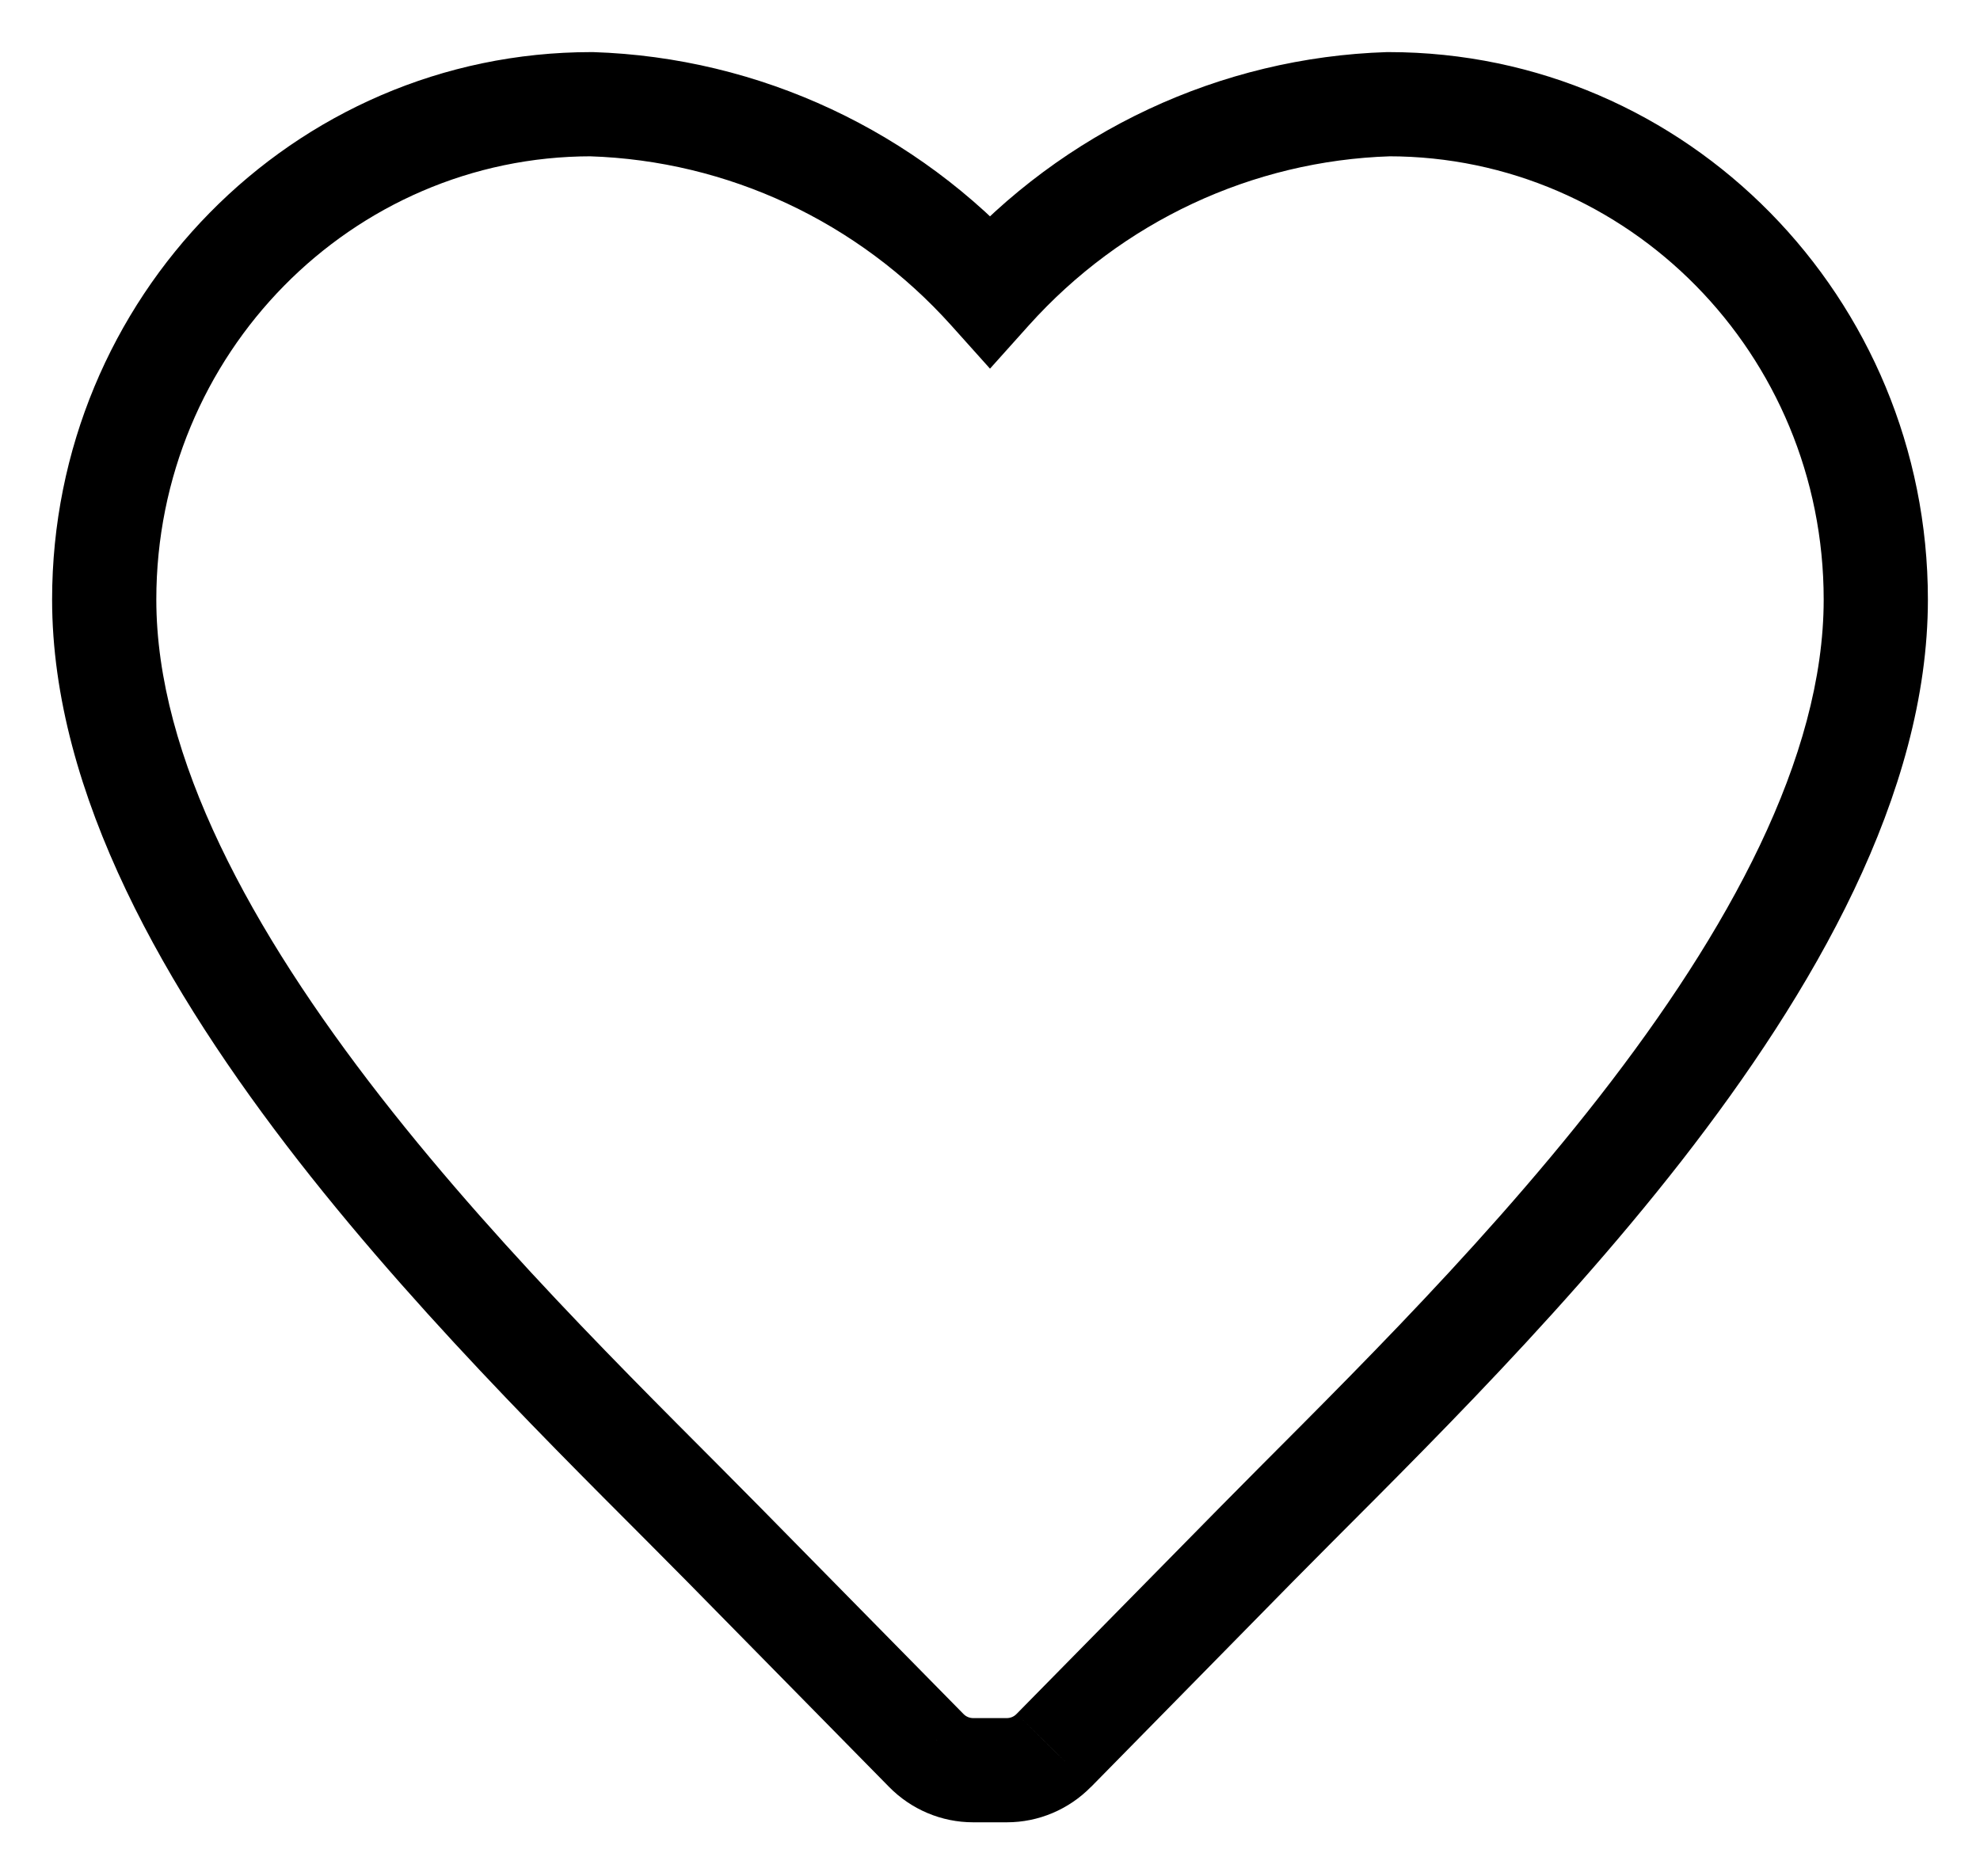
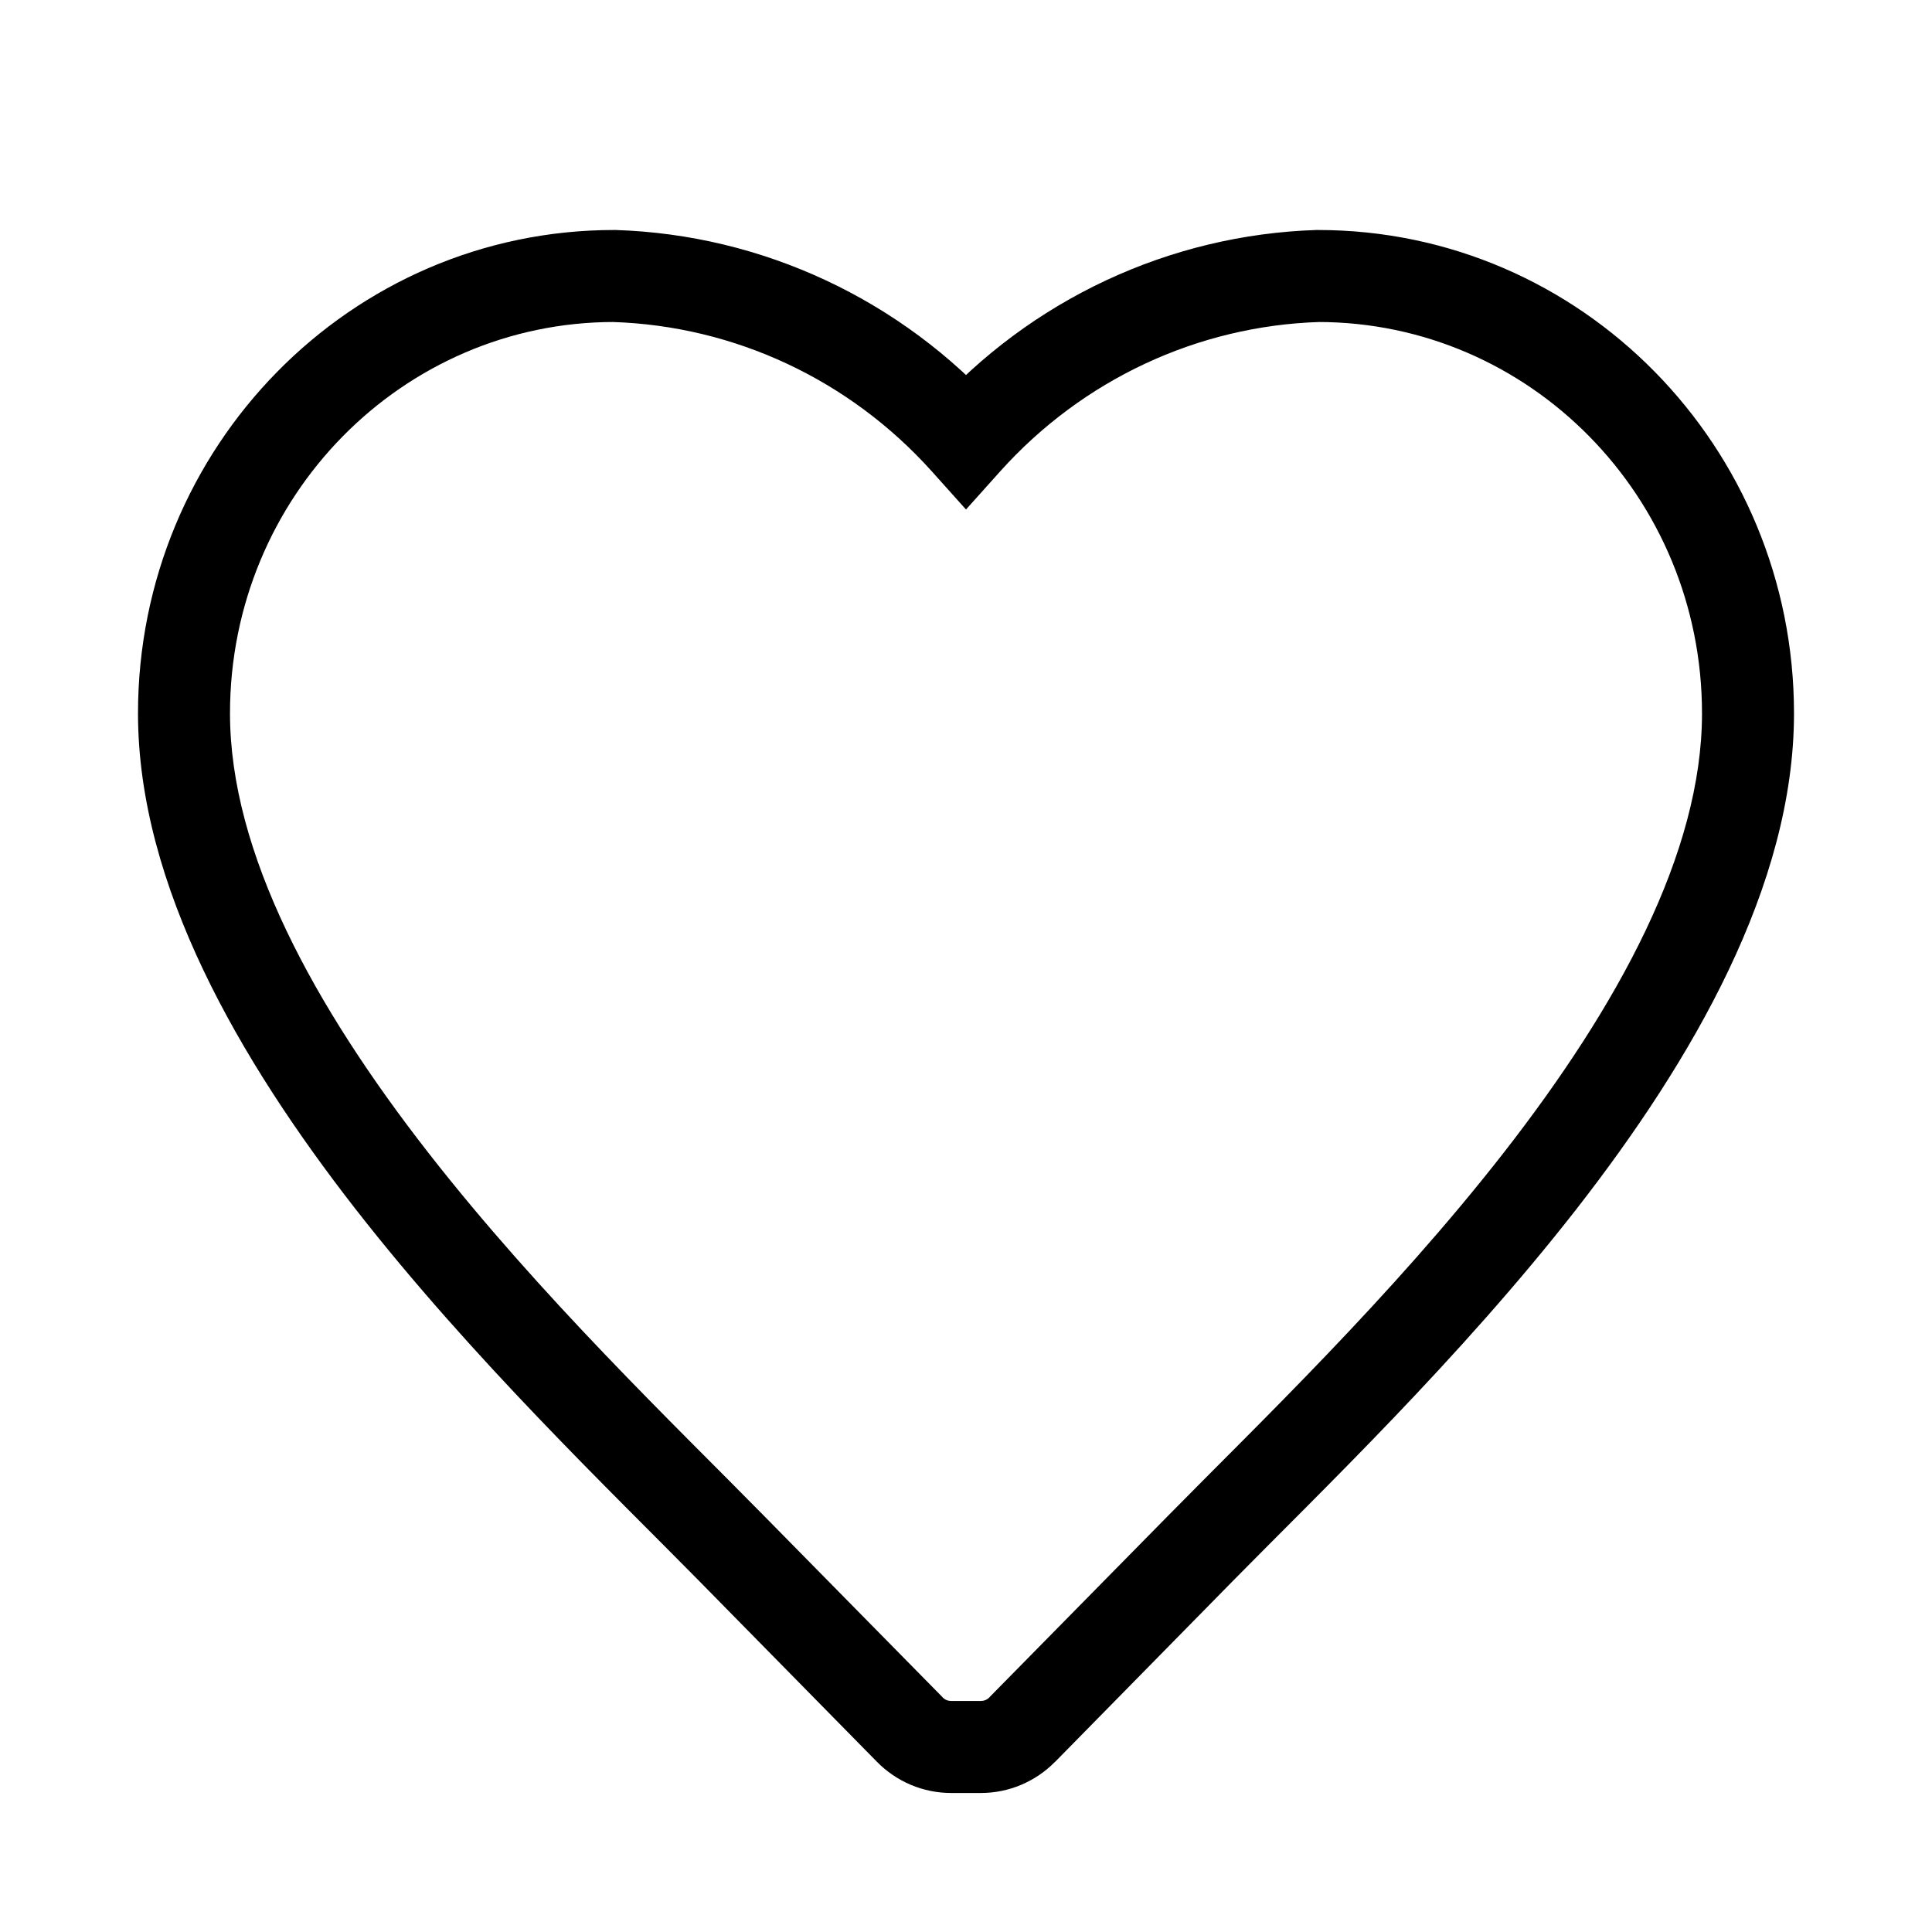
- <svg xmlns="http://www.w3.org/2000/svg" width="19" height="18" viewBox="0 0 19 18" fill="none">
-   <path d="M13.325 1V0.5H13.317L13.309 0.5L13.325 1ZM9.5 2.789L9.128 3.123L9.5 3.538L9.872 3.123L9.5 2.789ZM5.675 1L5.691 0.5L5.683 0.5H5.675V1ZM6.95 14.828L7.306 14.478H7.306L6.95 14.828ZM8.888 16.799L9.245 16.449L9.244 16.448L8.888 16.799ZM9.338 16.989L9.338 17.489H9.338V16.989ZM9.662 16.989V17.489H9.662L9.662 16.989ZM10.112 16.799L9.756 16.448L9.755 16.449L10.112 16.799ZM12.05 14.828L11.694 14.478L12.05 14.828ZM13.309 0.5C11.711 0.551 10.203 1.257 9.128 2.455L9.872 3.123C10.767 2.126 12.018 1.542 13.341 1.5L13.309 0.5ZM9.872 2.455C8.797 1.257 7.289 0.551 5.691 0.5L5.659 1.5C6.982 1.542 8.233 2.126 9.128 3.123L9.872 2.455ZM5.675 0.5C2.809 0.5 0.5 2.86 0.5 5.754H1.5C1.5 3.396 3.377 1.5 5.675 1.5V0.5ZM0.5 5.754C0.5 7.625 1.604 9.523 2.863 11.14C4.135 12.771 5.652 14.222 6.594 15.179L7.306 14.478C6.336 13.491 4.878 12.098 3.652 10.525C2.415 8.937 1.5 7.27 1.5 5.754H0.5ZM6.594 15.179L8.532 17.15L9.244 16.448L7.306 14.478L6.594 15.179ZM8.531 17.149C8.744 17.366 9.034 17.489 9.338 17.489L9.339 16.489C9.305 16.489 9.271 16.476 9.245 16.449L8.531 17.149ZM9.338 17.489H9.662V16.489H9.338V17.489ZM9.662 17.489C9.966 17.489 10.256 17.366 10.469 17.149L9.755 16.449C9.729 16.476 9.695 16.489 9.661 16.489L9.662 17.489ZM10.469 17.15L12.406 15.179L11.694 14.478L9.756 16.448L10.469 17.15ZM12.406 15.179C13.348 14.222 14.865 12.771 16.137 11.14C17.396 9.523 18.5 7.625 18.5 5.754H17.5C17.5 7.27 16.585 8.937 15.348 10.525C14.122 12.098 12.664 13.491 11.694 14.478L12.406 15.179ZM18.5 5.754C18.5 2.86 16.191 0.5 13.325 0.5V1.5C15.623 1.5 17.5 3.396 17.5 5.754H18.5Z" fill="black" />
+ <svg xmlns="http://www.w3.org/2000/svg" width="21" height="21" viewBox="0 0 21 21" fill="none">
+   <path d="M14.325 3V2.5H14.317L14.309 2.5L14.325 3ZM10.5 4.789L10.128 5.123L10.5 5.538L10.872 5.123L10.5 4.789ZM6.675 3L6.691 2.5L6.683 2.5H6.675V3ZM7.95 16.828L8.306 16.478H8.306L7.95 16.828ZM9.888 18.799L10.245 18.449L10.245 18.448L9.888 18.799ZM10.338 18.989L10.338 19.489H10.338V18.989ZM10.662 18.989V19.489H10.662L10.662 18.989ZM11.112 18.799L10.755 18.448L10.755 18.449L11.112 18.799ZM13.05 16.828L12.694 16.478L13.05 16.828ZM14.309 2.5C12.711 2.551 11.203 3.257 10.128 4.455L10.872 5.123C11.767 4.126 13.018 3.542 14.341 3.5L14.309 2.5ZM10.872 4.455C9.797 3.257 8.289 2.551 6.691 2.5L6.659 3.5C7.982 3.542 9.233 4.126 10.128 5.123L10.872 4.455ZM6.675 2.5C3.809 2.5 1.5 4.86 1.5 7.754H2.5C2.5 5.396 4.377 3.5 6.675 3.5V2.5ZM1.5 7.754C1.5 9.625 2.604 11.523 3.863 13.14C5.135 14.771 6.652 16.221 7.594 17.179L8.306 16.478C7.336 15.491 5.878 14.098 4.652 12.525C3.415 10.937 2.5 9.27 2.5 7.754H1.5ZM7.594 17.179L9.532 19.15L10.245 18.448L8.306 16.478L7.594 17.179ZM9.531 19.149C9.744 19.366 10.034 19.489 10.338 19.489L10.339 18.489C10.305 18.489 10.271 18.476 10.245 18.449L9.531 19.149ZM10.338 19.489H10.662V18.489H10.338V19.489ZM10.662 19.489C10.966 19.489 11.256 19.366 11.469 19.149L10.755 18.449C10.729 18.476 10.695 18.489 10.661 18.489L10.662 19.489ZM11.469 19.15L13.406 17.179L12.694 16.478L10.755 18.448L11.469 19.15ZM13.406 17.179C14.348 16.221 15.865 14.771 17.137 13.14C18.396 11.523 19.5 9.625 19.5 7.754H18.5C18.5 9.27 17.585 10.937 16.348 12.525C15.122 14.098 13.664 15.491 12.694 16.478L13.406 17.179ZM19.5 7.754C19.5 4.86 17.191 2.5 14.325 2.5V3.5C16.623 3.5 18.5 5.396 18.5 7.754H19.5Z" fill="black" />
</svg>
